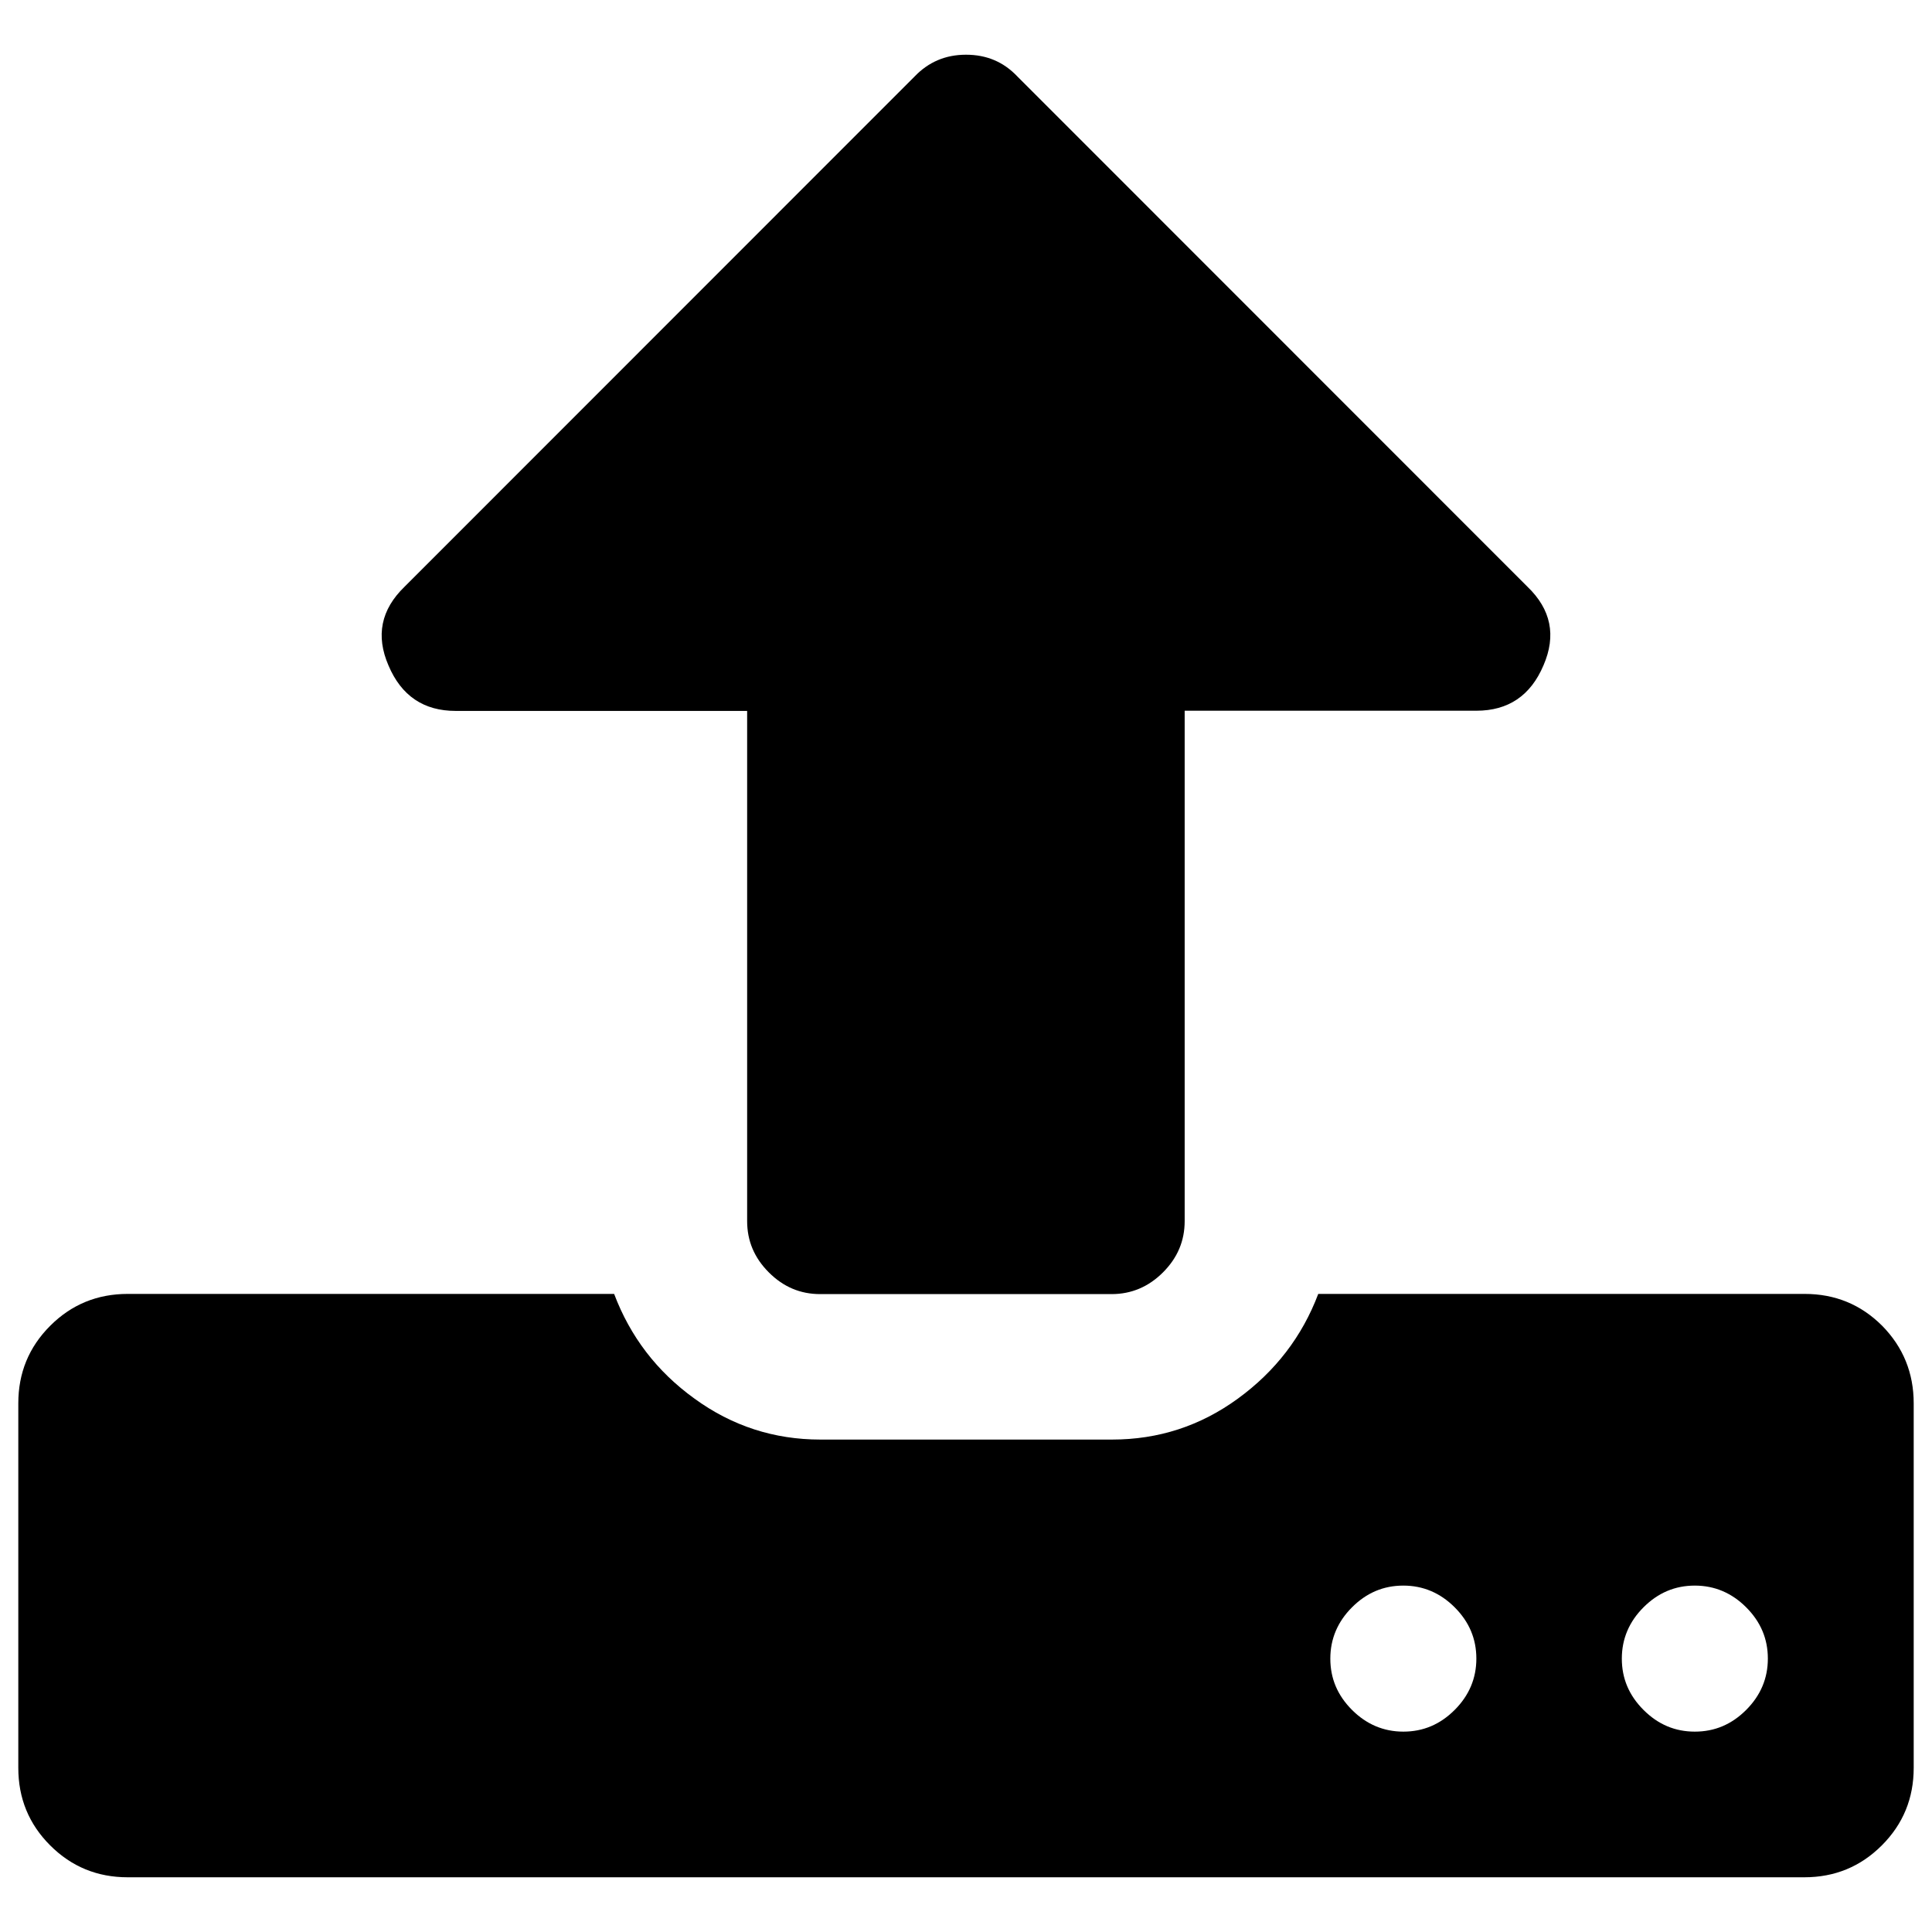
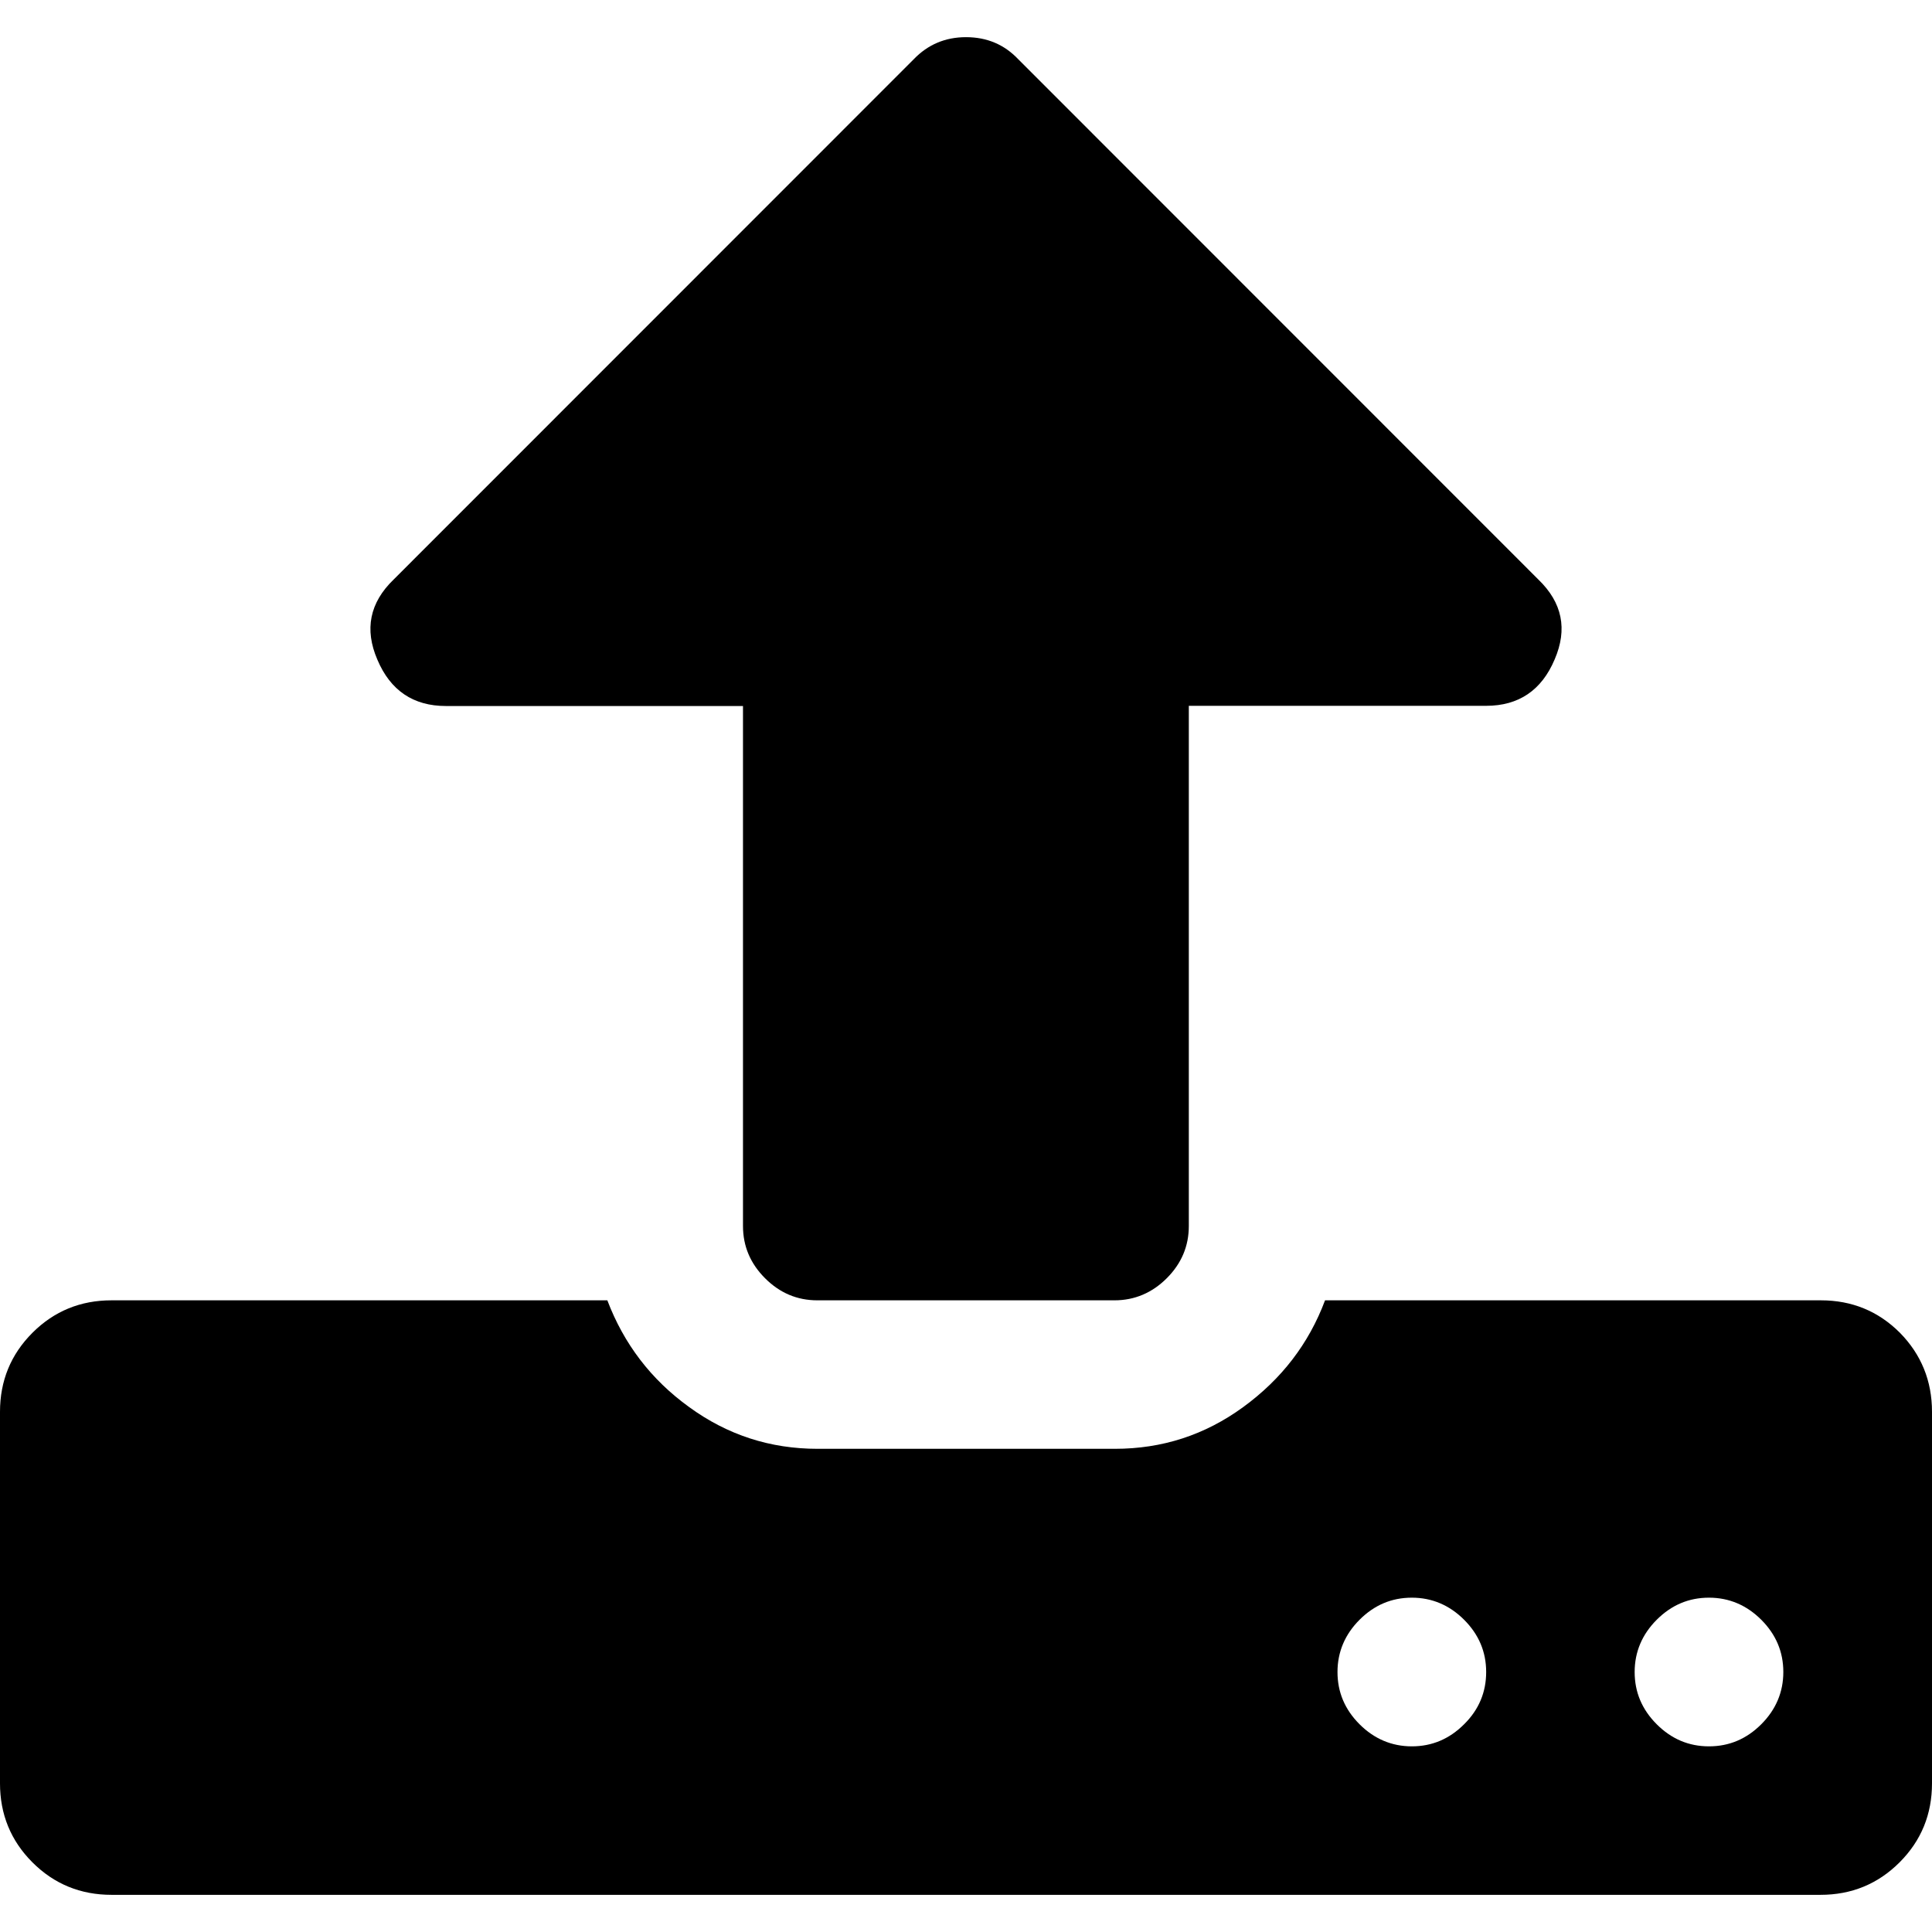
<svg xmlns="http://www.w3.org/2000/svg" version="1.1" id="Layer_1" x="0px" y="0px" viewBox="0 0 1024 1024" style="enable-background:new 0 0 1024 1024;" xml:space="preserve">
-   <path d="M782.5,879.1c0-10.5-3.8-19.5-11.5-27.2c-7.6-7.6-16.7-11.5-27.2-11.5s-19.5,3.8-27.2,11.5c-7.6,7.6-11.5,16.7-11.5,27.2  s3.8,19.5,11.5,27.2c7.6,7.6,16.7,11.5,27.2,11.5s19.5-3.8,27.2-11.5S782.5,889.5,782.5,879.1z M937,879.1  c0-10.5-3.8-19.5-11.5-27.2c-7.6-7.6-16.7-11.5-27.2-11.5s-19.5,3.8-27.2,11.5c-7.6,7.6-11.5,16.7-11.5,27.2s3.8,19.5,11.5,27.2  s16.7,11.5,27.2,11.5s19.5-3.8,27.2-11.5C933.2,898.6,937,889.5,937,879.1z M1014.3,743.8V937c0,16.1-5.6,29.8-16.9,41.1  c-11.3,11.3-25,16.9-41.1,16.9H67.7c-16.1,0-29.8-5.6-41.1-16.9c-11.3-11.3-16.9-25-16.9-41.1V743.8c0-16.1,5.6-29.8,16.9-41.1  c11.3-11.3,25-16.9,41.1-16.9h257.8c8.5,22.5,22.6,41.1,42.6,55.5c19.9,14.5,42.2,21.7,66.7,21.7h154.6c24.6,0,46.8-7.2,66.7-21.7  c19.9-14.5,34.1-33,42.6-55.5h257.8c16.1,0,29.8,5.6,41.1,16.9C1008.7,714,1014.3,727.7,1014.3,743.8z M818.1,352.6  c-6.8,16.1-18.7,24.1-35.6,24.1H627.9v270.5c0,10.5-3.8,19.5-11.5,27.2c-7.6,7.6-16.7,11.5-27.2,11.5H434.7  c-10.5,0-19.5-3.8-27.2-11.5s-11.5-16.7-11.5-27.2V376.8H241.5c-16.9,0-28.8-8-35.6-24.1c-6.8-15.7-4-29.6,8.5-41.7L484.8,40.5  C492.1,32.9,501.1,29,512,29c10.9,0,19.9,3.8,27.2,11.5L809.6,311C822.1,323,824.9,336.9,818.1,352.6z" />
+   <path d="M787.7,886.2c0-10.7-3.9-19.9-11.7-27.7c-7.7-7.7-17-11.7-27.7-11.7s-19.9,3.9-27.7,11.7c-7.7,7.7-11.7,17-11.7,27.7  c0,10.7,3.9,19.9,11.7,27.7c7.7,7.7,17,11.7,27.7,11.7s19.9-3.9,27.7-11.7C783.9,906.1,787.7,896.8,787.7,886.2z M945.2,886.2  c0-10.7-3.9-19.9-11.7-27.7c-7.7-7.7-17-11.7-27.7-11.7s-19.9,3.9-27.7,11.7c-7.7,7.7-11.7,17-11.7,27.7c0,10.7,3.9,19.9,11.7,27.7  c7.8,7.8,17,11.7,27.7,11.7s19.9-3.9,27.7-11.7C941.3,906.1,945.2,896.8,945.2,886.2z M1024,748.3v196.9c0,16.4-5.7,30.4-17.2,41.9  c-11.5,11.5-25.5,17.2-41.9,17.2H59.1c-16.4,0-30.4-5.7-41.9-17.2S0,961.6,0,945.2V748.3c0-16.4,5.7-30.4,17.2-41.9  c11.5-11.5,25.5-17.2,41.9-17.2h262.8c8.7,22.9,23,41.9,43.4,56.6c20.3,14.8,43,22.1,68,22.1h157.6c25.1,0,47.7-7.3,68-22.1  c20.3-14.8,34.8-33.6,43.4-56.6h262.8c16.4,0,30.4,5.7,41.9,17.2C1018.3,717.9,1024,731.9,1024,748.3z M824,349.5  c-6.9,16.4-19.1,24.6-36.3,24.6H630.1v275.7c0,10.7-3.9,19.9-11.7,27.7c-7.7,7.7-17,11.7-27.7,11.7H433.2  c-10.7,0-19.9-3.9-27.7-11.7c-7.8-7.8-11.7-17-11.7-27.7V374.2H236.3c-17.2,0-29.4-8.2-36.3-24.6c-6.9-16-4.1-30.2,8.7-42.5  L484.3,31.4c7.4-7.7,16.6-11.7,27.7-11.7c11.1,0,20.3,3.9,27.7,11.7l275.6,275.7C828.1,319.4,830.9,333.5,824,349.5z" />
</svg>
